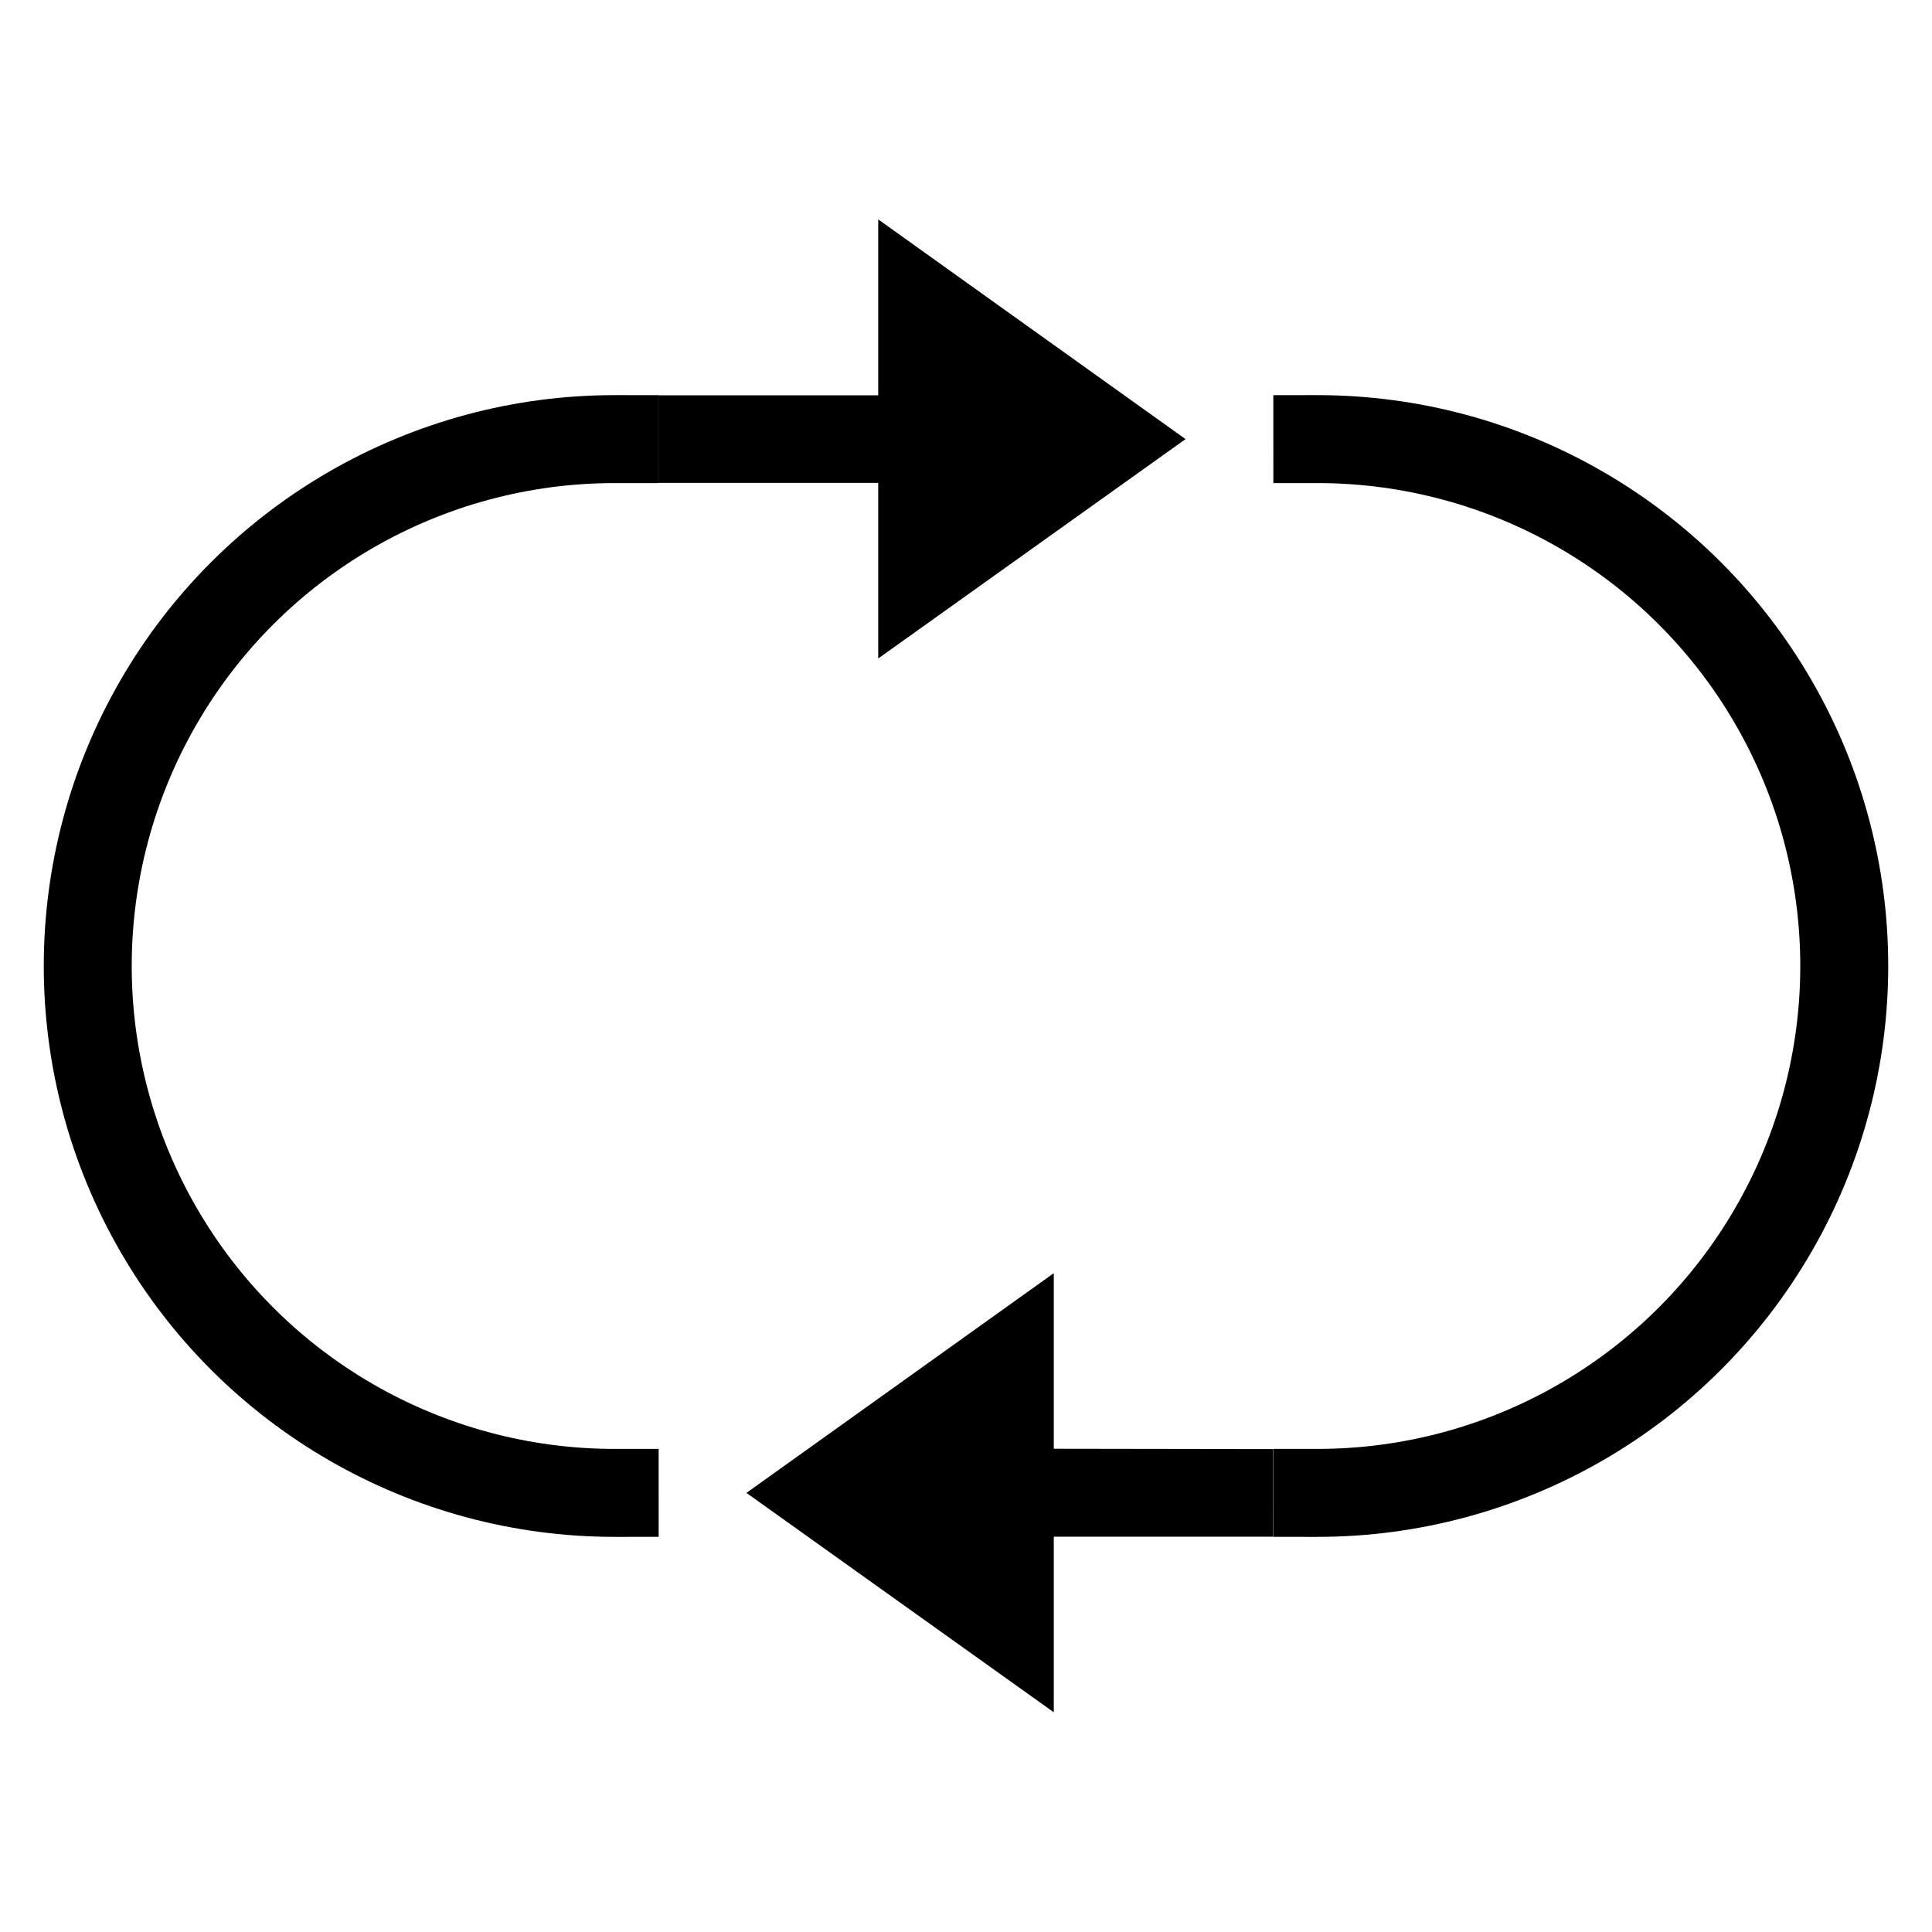
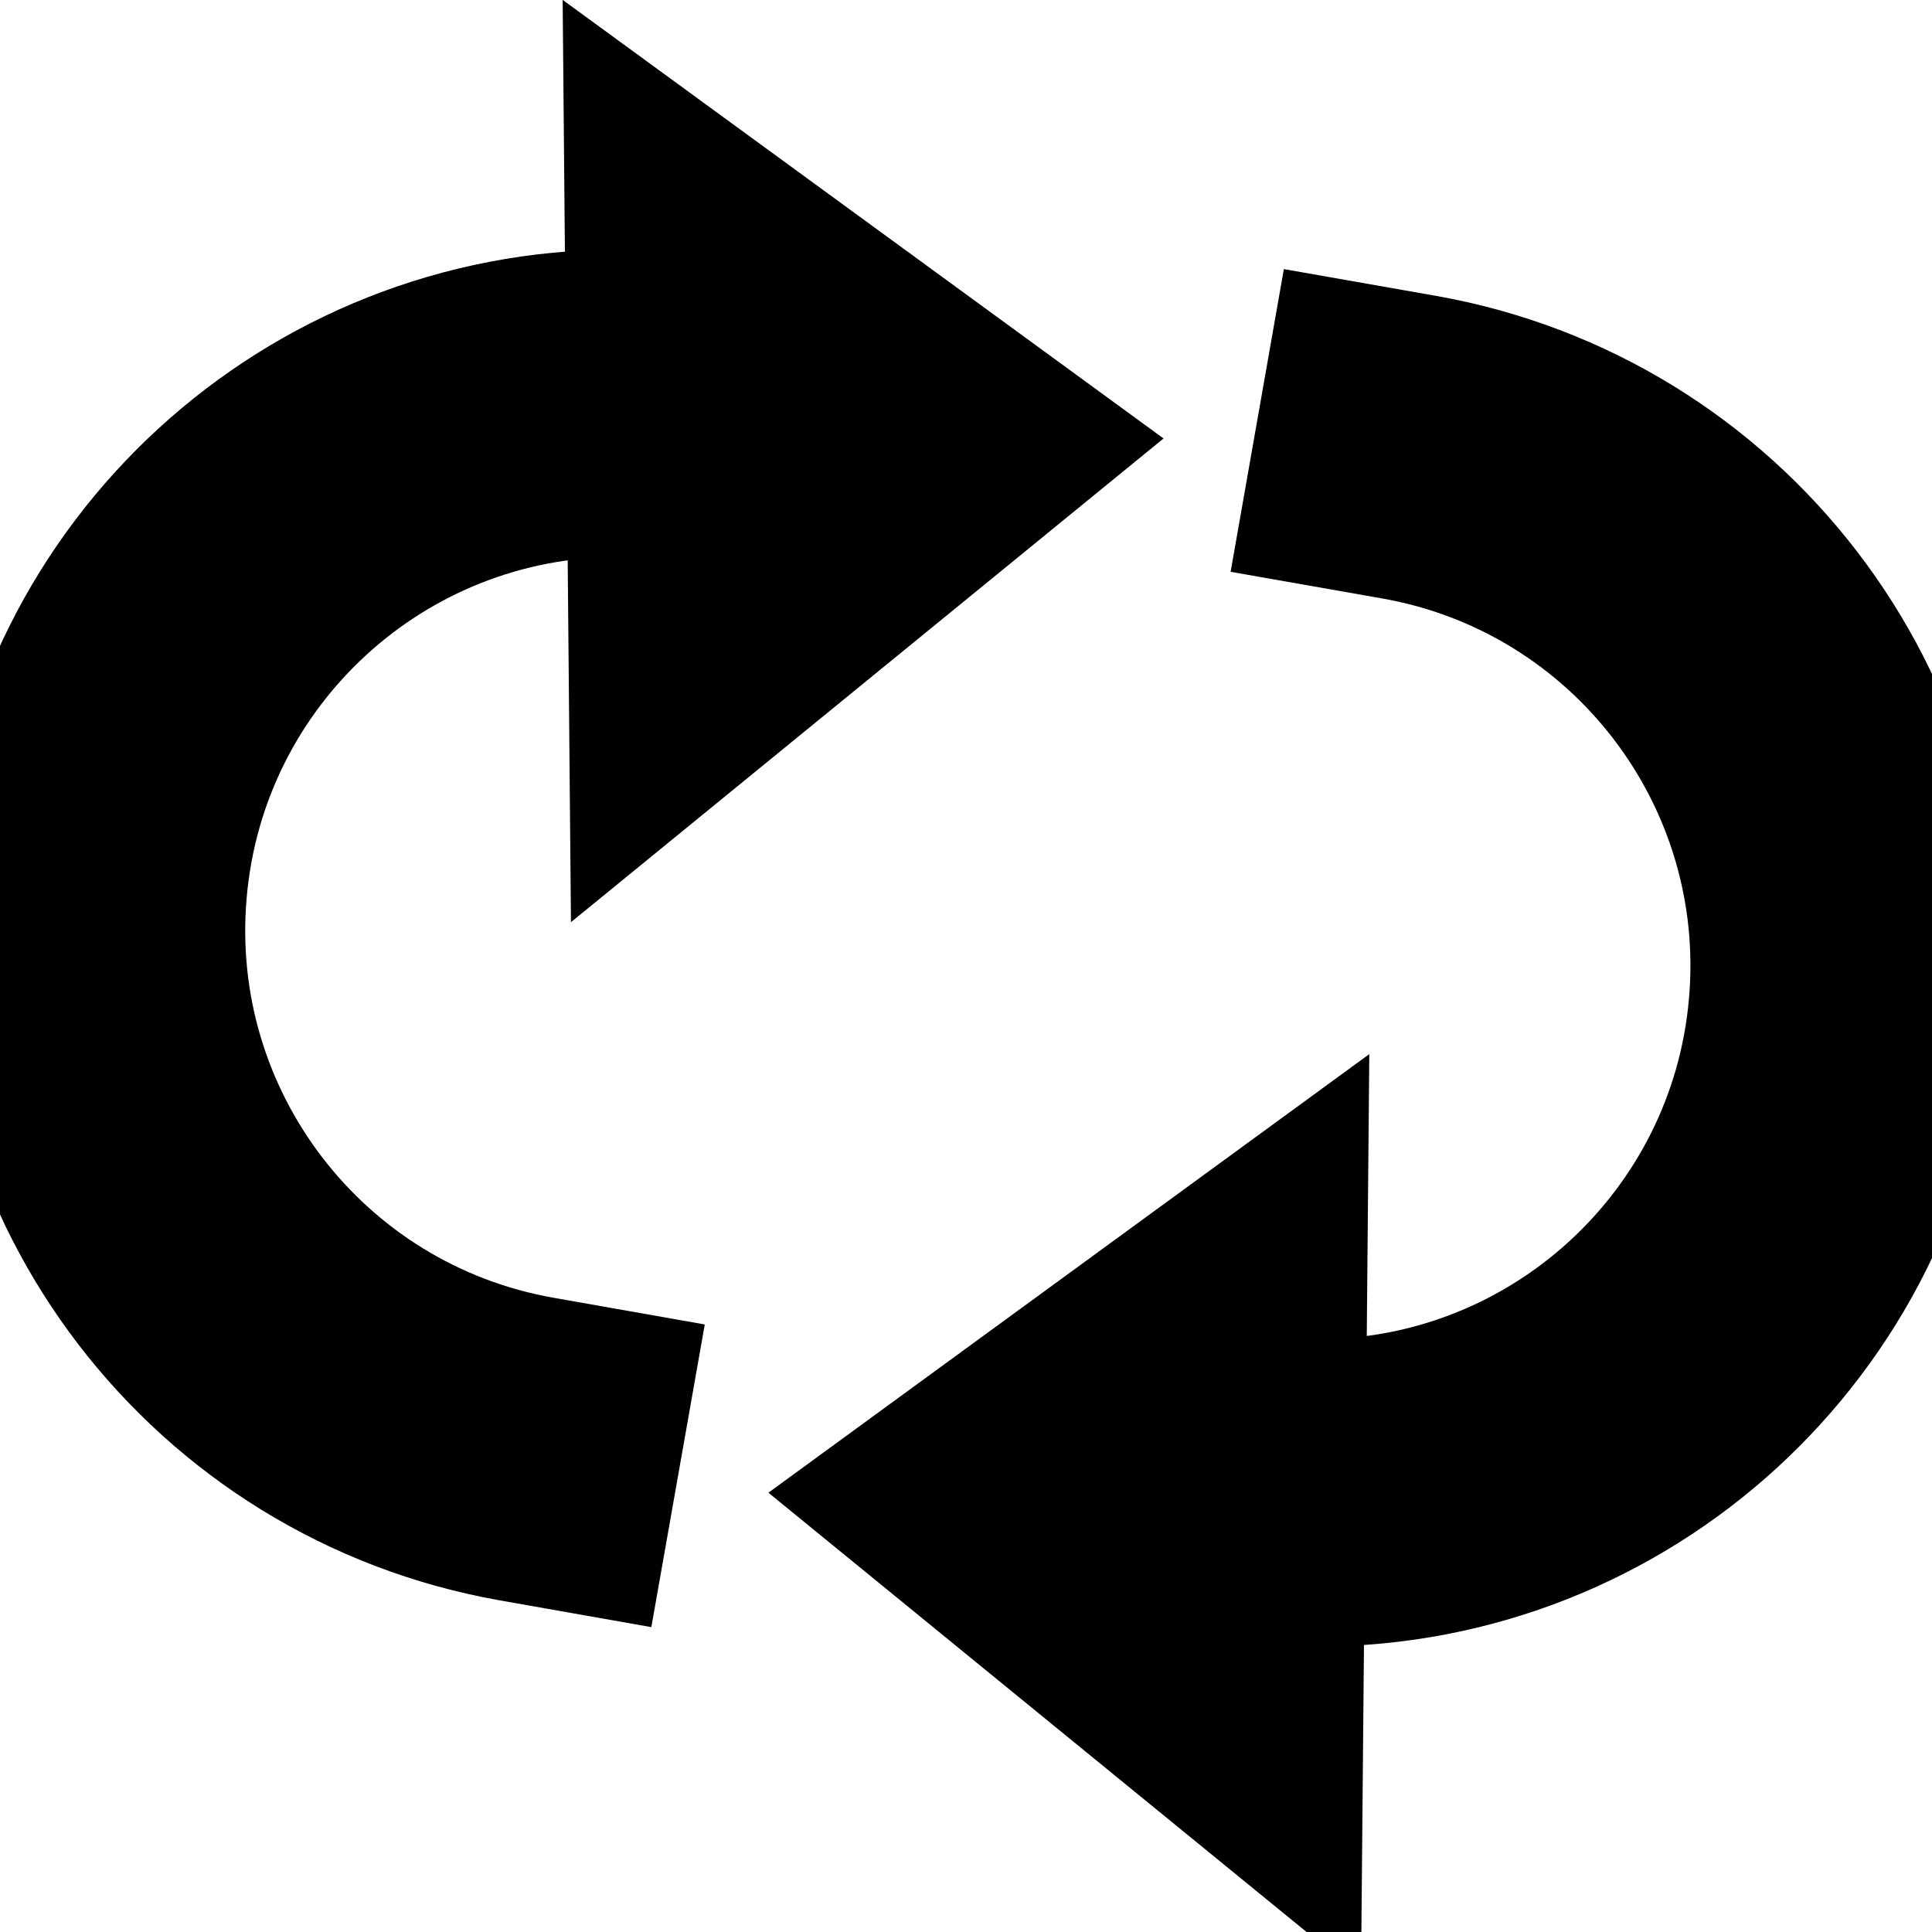
<svg xmlns="http://www.w3.org/2000/svg" width="22" height="22" viewBox="0 0 5.821 5.821" version="1.1" id="svg8">
  <defs id="defs2">
    <marker style="overflow:visible" id="Arrow1Mstart" refX="0.0" refY="0.0" orient="auto">
      <path transform="scale(0.4) translate(10,0)" style="fill-rule:evenodd;stroke:#000000;stroke-width:1pt;stroke-opacity:1;fill:#000000;fill-opacity:1" d="M 0.0,0.0 L 5.0,-5.0 L -12.5,0.0 L 5.0,5.0 L 0.0,0.0 z " id="path4002" />
    </marker>
    <marker style="overflow:visible;" id="marker11321" refX="0.0" refY="0.0" orient="auto">
      <path transform="scale(0.8) rotate(180) translate(12.5,0)" style="fill-rule:evenodd;stroke:#000000;stroke-width:1pt;stroke-opacity:1;fill:#000000;fill-opacity:1" d="M 0.0,0.0 L 5.0,-5.0 L -12.5,0.0 L 5.0,5.0 L 0.0,0.0 z " id="path11319" />
    </marker>
    <marker style="overflow:visible" id="marker11221" refX="0.0" refY="0.0" orient="auto">
      <path transform="scale(0.8) translate(12.5,0)" style="fill-rule:evenodd;stroke:#000000;stroke-width:1pt;stroke-opacity:1;fill:#000000;fill-opacity:1" d="M 0.0,0.0 L 5.0,-5.0 L -12.5,0.0 L 5.0,5.0 L 0.0,0.0 z " id="path11219" />
    </marker>
    <marker style="overflow:visible;" id="marker11125" refX="0.0" refY="0.0" orient="auto">
      <path transform="scale(0.8) rotate(180) translate(12.5,0)" style="fill-rule:evenodd;stroke:#000000;stroke-width:1pt;stroke-opacity:1;fill:#000000;fill-opacity:1" d="M 0.0,0.0 L 5.0,-5.0 L -12.5,0.0 L 5.0,5.0 L 0.0,0.0 z " id="path11123" />
    </marker>
    <marker style="overflow:visible;" id="Arrow1Lend" refX="0.0" refY="0.0" orient="auto">
      <path transform="scale(0.8) rotate(180) translate(12.5,0)" style="fill-rule:evenodd;stroke:#000000;stroke-width:1pt;stroke-opacity:1;fill:#000000;fill-opacity:1" d="M 0.0,0.0 L 5.0,-5.0 L -12.5,0.0 L 5.0,5.0 L 0.0,0.0 z " id="path3999" />
    </marker>
    <marker style="overflow:visible" id="marker11005" refX="0.0" refY="0.0" orient="auto">
      <path transform="scale(0.8) translate(12.5,0)" style="fill-rule:evenodd;stroke:#000000;stroke-width:1pt;stroke-opacity:1;fill:#000000;fill-opacity:1" d="M 0.0,0.0 L 5.0,-5.0 L -12.5,0.0 L 5.0,5.0 L 0.0,0.0 z " id="path11003" />
    </marker>
    <marker style="overflow:visible" id="marker10977" refX="0.0" refY="0.0" orient="auto">
      <path transform="scale(0.8) translate(12.5,0)" style="fill-rule:evenodd;stroke:#000000;stroke-width:1pt;stroke-opacity:1;fill:#000000;fill-opacity:1" d="M 0.0,0.0 L 5.0,-5.0 L -12.5,0.0 L 5.0,5.0 L 0.0,0.0 z " id="path10975" />
    </marker>
    <marker style="overflow:visible" id="Arrow1Lstart" refX="0.0" refY="0.0" orient="auto">
      <path transform="scale(0.8) translate(12.5,0)" style="fill-rule:evenodd;stroke:#000000;stroke-width:1pt;stroke-opacity:1;fill:#000000;fill-opacity:1" d="M 0.0,0.0 L 5.0,-5.0 L -12.5,0.0 L 5.0,5.0 L 0.0,0.0 z " id="path3996" />
    </marker>
    <marker style="overflow:visible" id="Arrow1Mstart-0" refX="0" refY="0" orient="auto">
      <path transform="matrix(0.4,0,0,0.4,4,0)" style="fill:#000000;fill-opacity:1;fill-rule:evenodd;stroke:#000000;stroke-width:1pt;stroke-opacity:1" d="M 0,0 5,-5 -12.5,0 5,5 Z" id="path4002-2" />
    </marker>
  </defs>
  <g id="layer1">
-     <path style="fill:none;stroke:#000000;stroke-width:0.265;stroke-linecap:square;stroke-linejoin:round;stroke-miterlimit:4;stroke-dasharray:none;paint-order:fill markers stroke" id="path10953" d="m 1.852,4.498 a 1.587,1.587 0 0 1 -1.375,-0.794 1.587,1.587 0 0 1 -10e-9,-1.587 1.587,1.587 0 0 1 1.375,-0.794" />
-     <path style="fill:none;stroke:#000000;stroke-width:0.265;stroke-linecap:square;stroke-linejoin:round;stroke-miterlimit:4;stroke-dasharray:none;paint-order:fill markers stroke" id="path10953-3" d="m -3.969,-1.323 a 1.587,1.587 0 0 1 -1.375,-0.794 1.587,1.587 0 0 1 0,-1.587 1.587,1.587 0 0 1 1.375,-0.794" transform="scale(-1)" />
-     <path style="fill:#000000;stroke:#000000;stroke-width:0;stroke-linecap:butt;stroke-linejoin:miter;stroke-opacity:1;stroke-miterlimit:4;stroke-dasharray:none;fill-opacity:1" d="M 1.984,1.191 H 2.646 V 0.661 L 3.572,1.323 2.646,1.984 V 1.455 H 1.984 V 1.191 H 2.646 V 0.661 L 3.572,1.323 2.646,1.984 V 1.455 H 1.984 2.646 V 1.984 L 3.572,1.323 2.646,0.661 V 1.191 Z" id="path11855" />
-     <path style="fill:#000000;fill-opacity:1;stroke:#000000;stroke-width:0;stroke-linecap:butt;stroke-linejoin:miter;stroke-miterlimit:4;stroke-dasharray:none;stroke-opacity:1" d="M 3.836,4.366 H 3.175 V 3.836 L 2.249,4.498 3.175,5.159 V 4.63 H 3.836 V 4.366 H 3.175 V 3.836 L 2.249,4.498 3.175,5.159 V 4.63 H 3.836 3.175 V 5.159 L 2.249,4.498 3.175,3.836 v 0.529 z" id="path11855-5" />
+     <path style="fill:none;stroke:#000000;stroke-width:0.926;stroke-linecap:square;stroke-linejoin:round;stroke-miterlimit:4;stroke-dasharray:none;paint-order:fill markers stroke" id="path10953-3" d="M -4.244,-1.347 A 1.587,1.587 0 0 1 -5.55,-3.049 1.587,1.587 0 0 1 -3.969,-4.498" transform="scale(-1)" />
+     <path style="fill:#000000;stroke-width:0.529;stroke-linecap:square;stroke-linejoin:round;stroke-miterlimit:4;stroke-dasharray:none;paint-order:fill markers stroke" id="path966" d="M 3.696,1.367 2.251,2.257 2.203,0.56 Z" transform="matrix(1.223343,0,-0.01982899,1.637502,-0.9887187,-0.9174006)" />
+     <path style="fill:none;stroke:#000000;stroke-width:0.926;stroke-linecap:square;stroke-linejoin:round;stroke-miterlimit:4;stroke-dasharray:none;paint-order:fill markers stroke" id="path10953-3-5" d="M 1.587,4.366 A 1.587,1.587 0 0 1 0.282,2.664 1.587,1.587 0 0 1 1.863,1.215" />
+     <path style="fill:#000000;stroke-width:0.529;stroke-linecap:square;stroke-linejoin:round;stroke-miterlimit:4;stroke-dasharray:none;paint-order:fill markers stroke" id="path966-6" transform="matrix(-1.223343,0,0.01982899,1.637502,6.809552,2.258963)" d="M 3.696,1.367 2.251,2.257 2.203,0.56 Z" />
  </g>
</svg>
